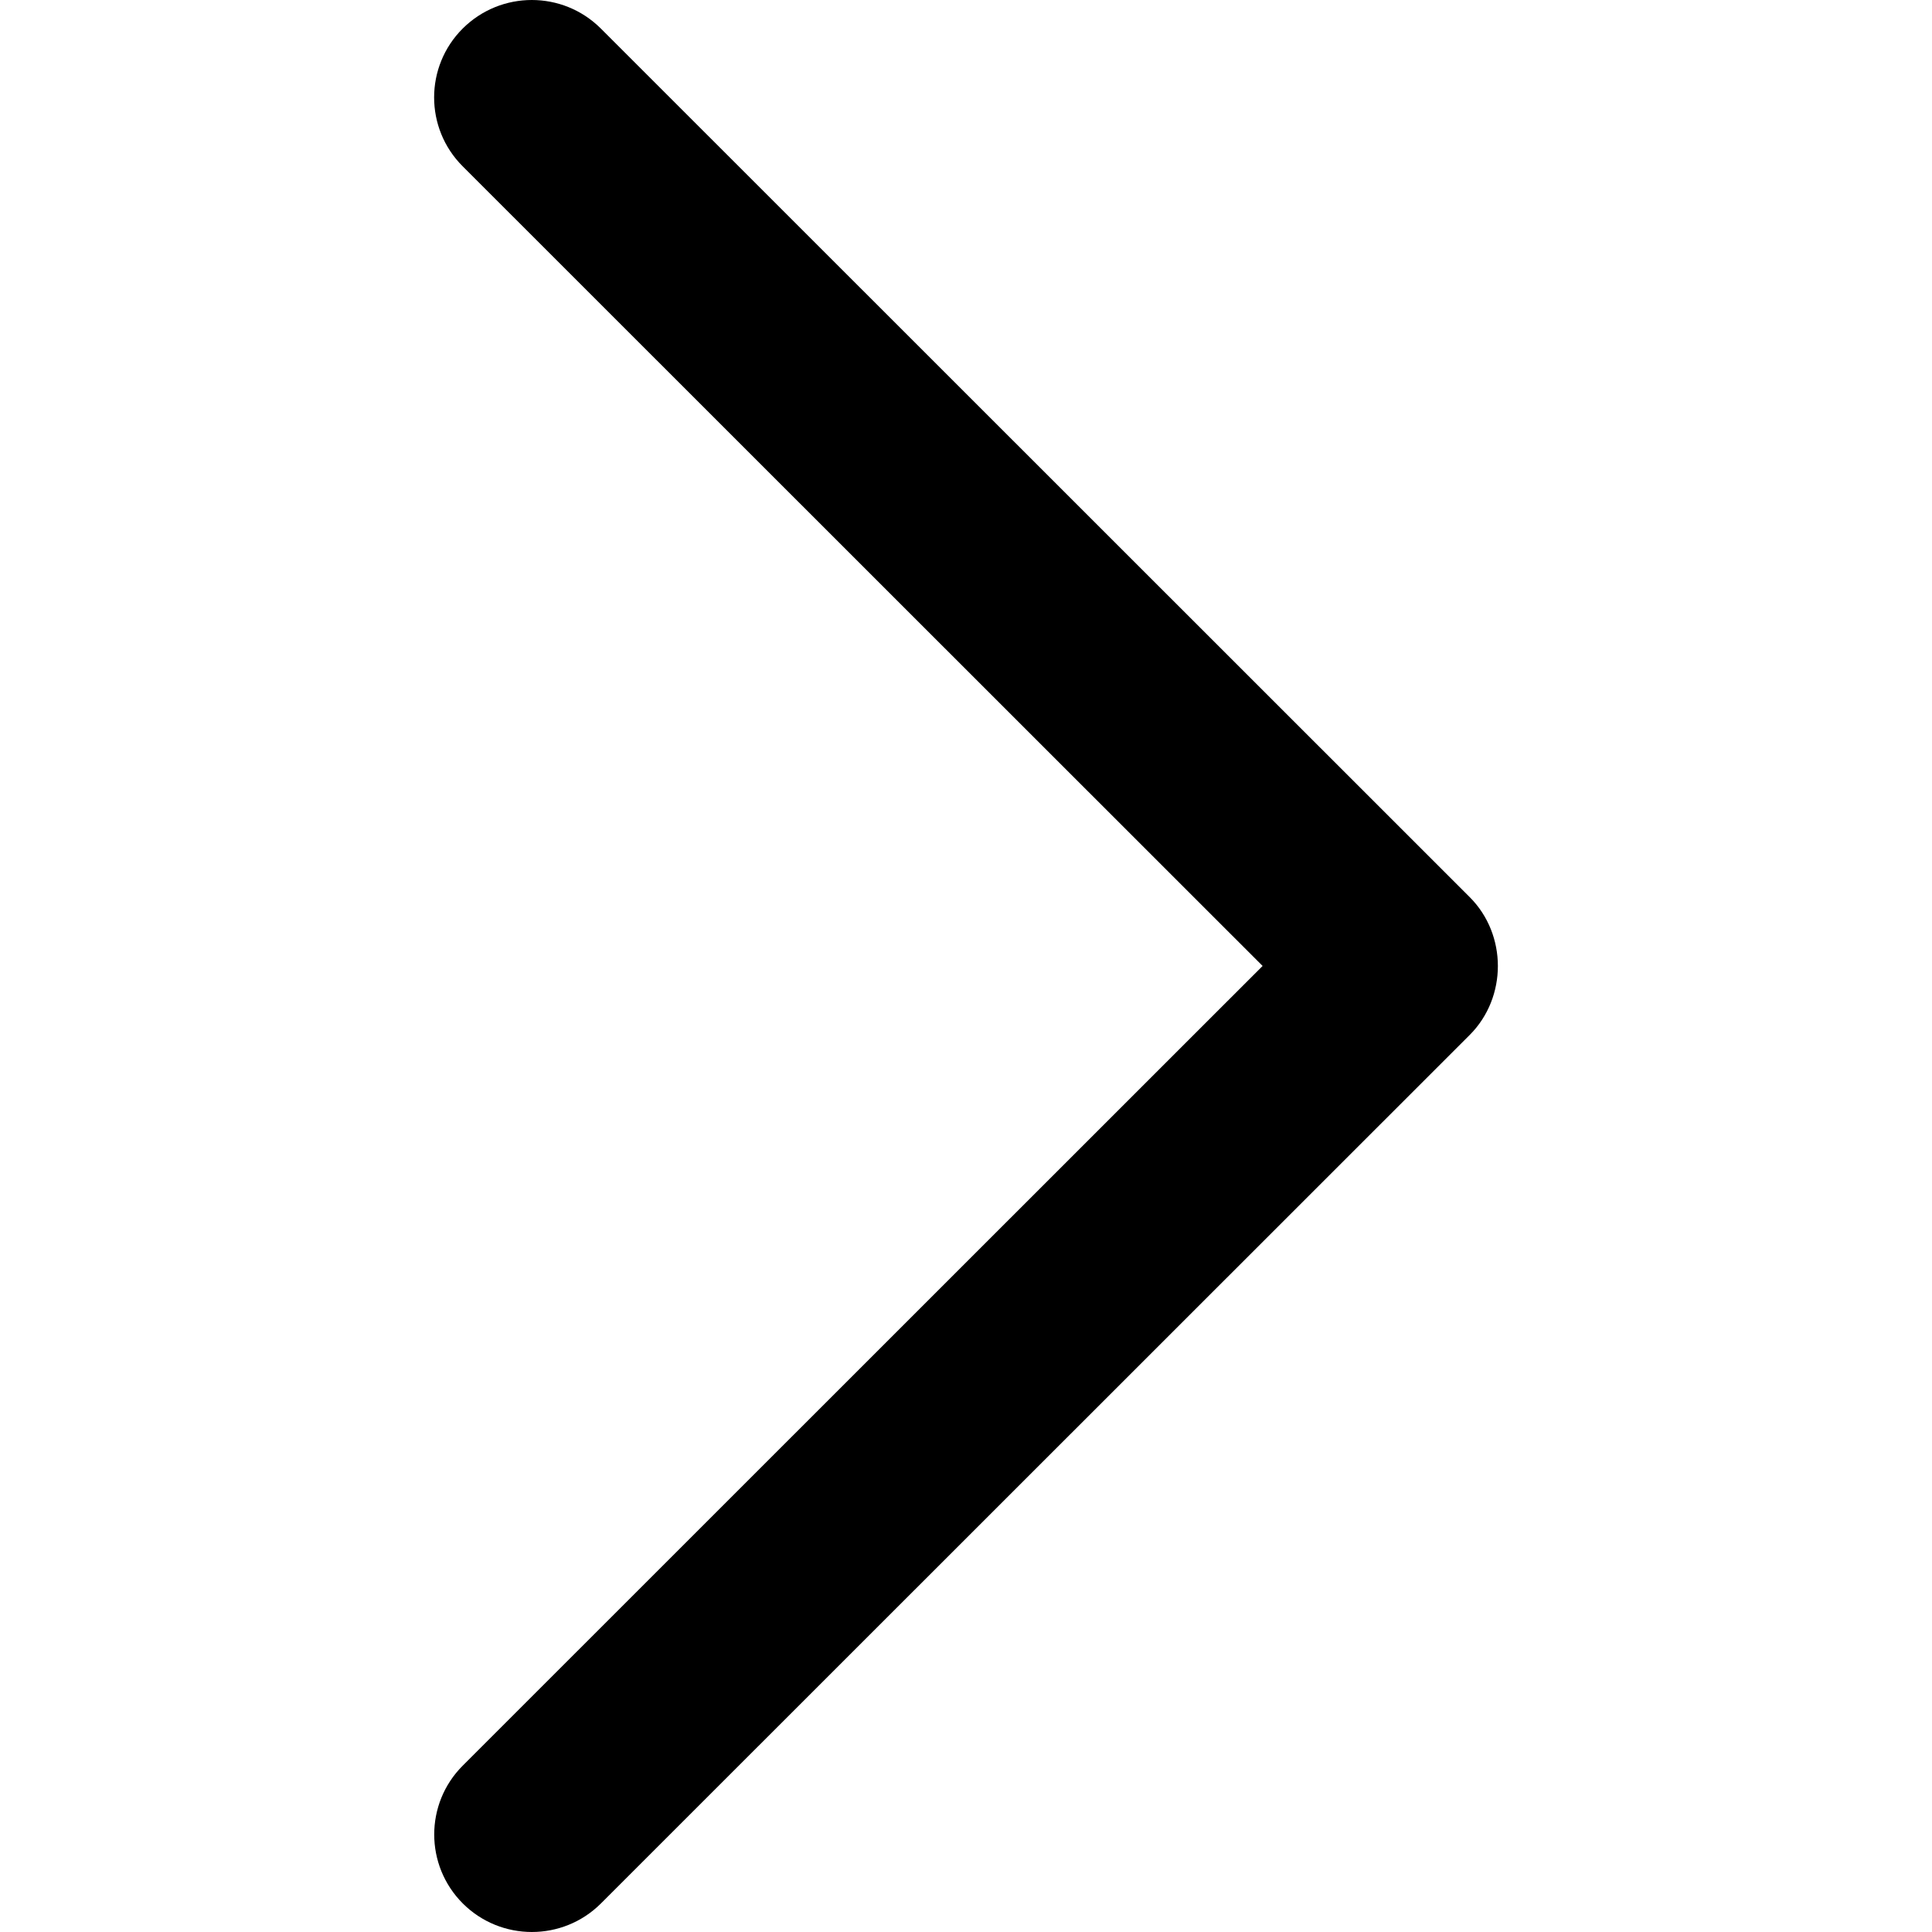
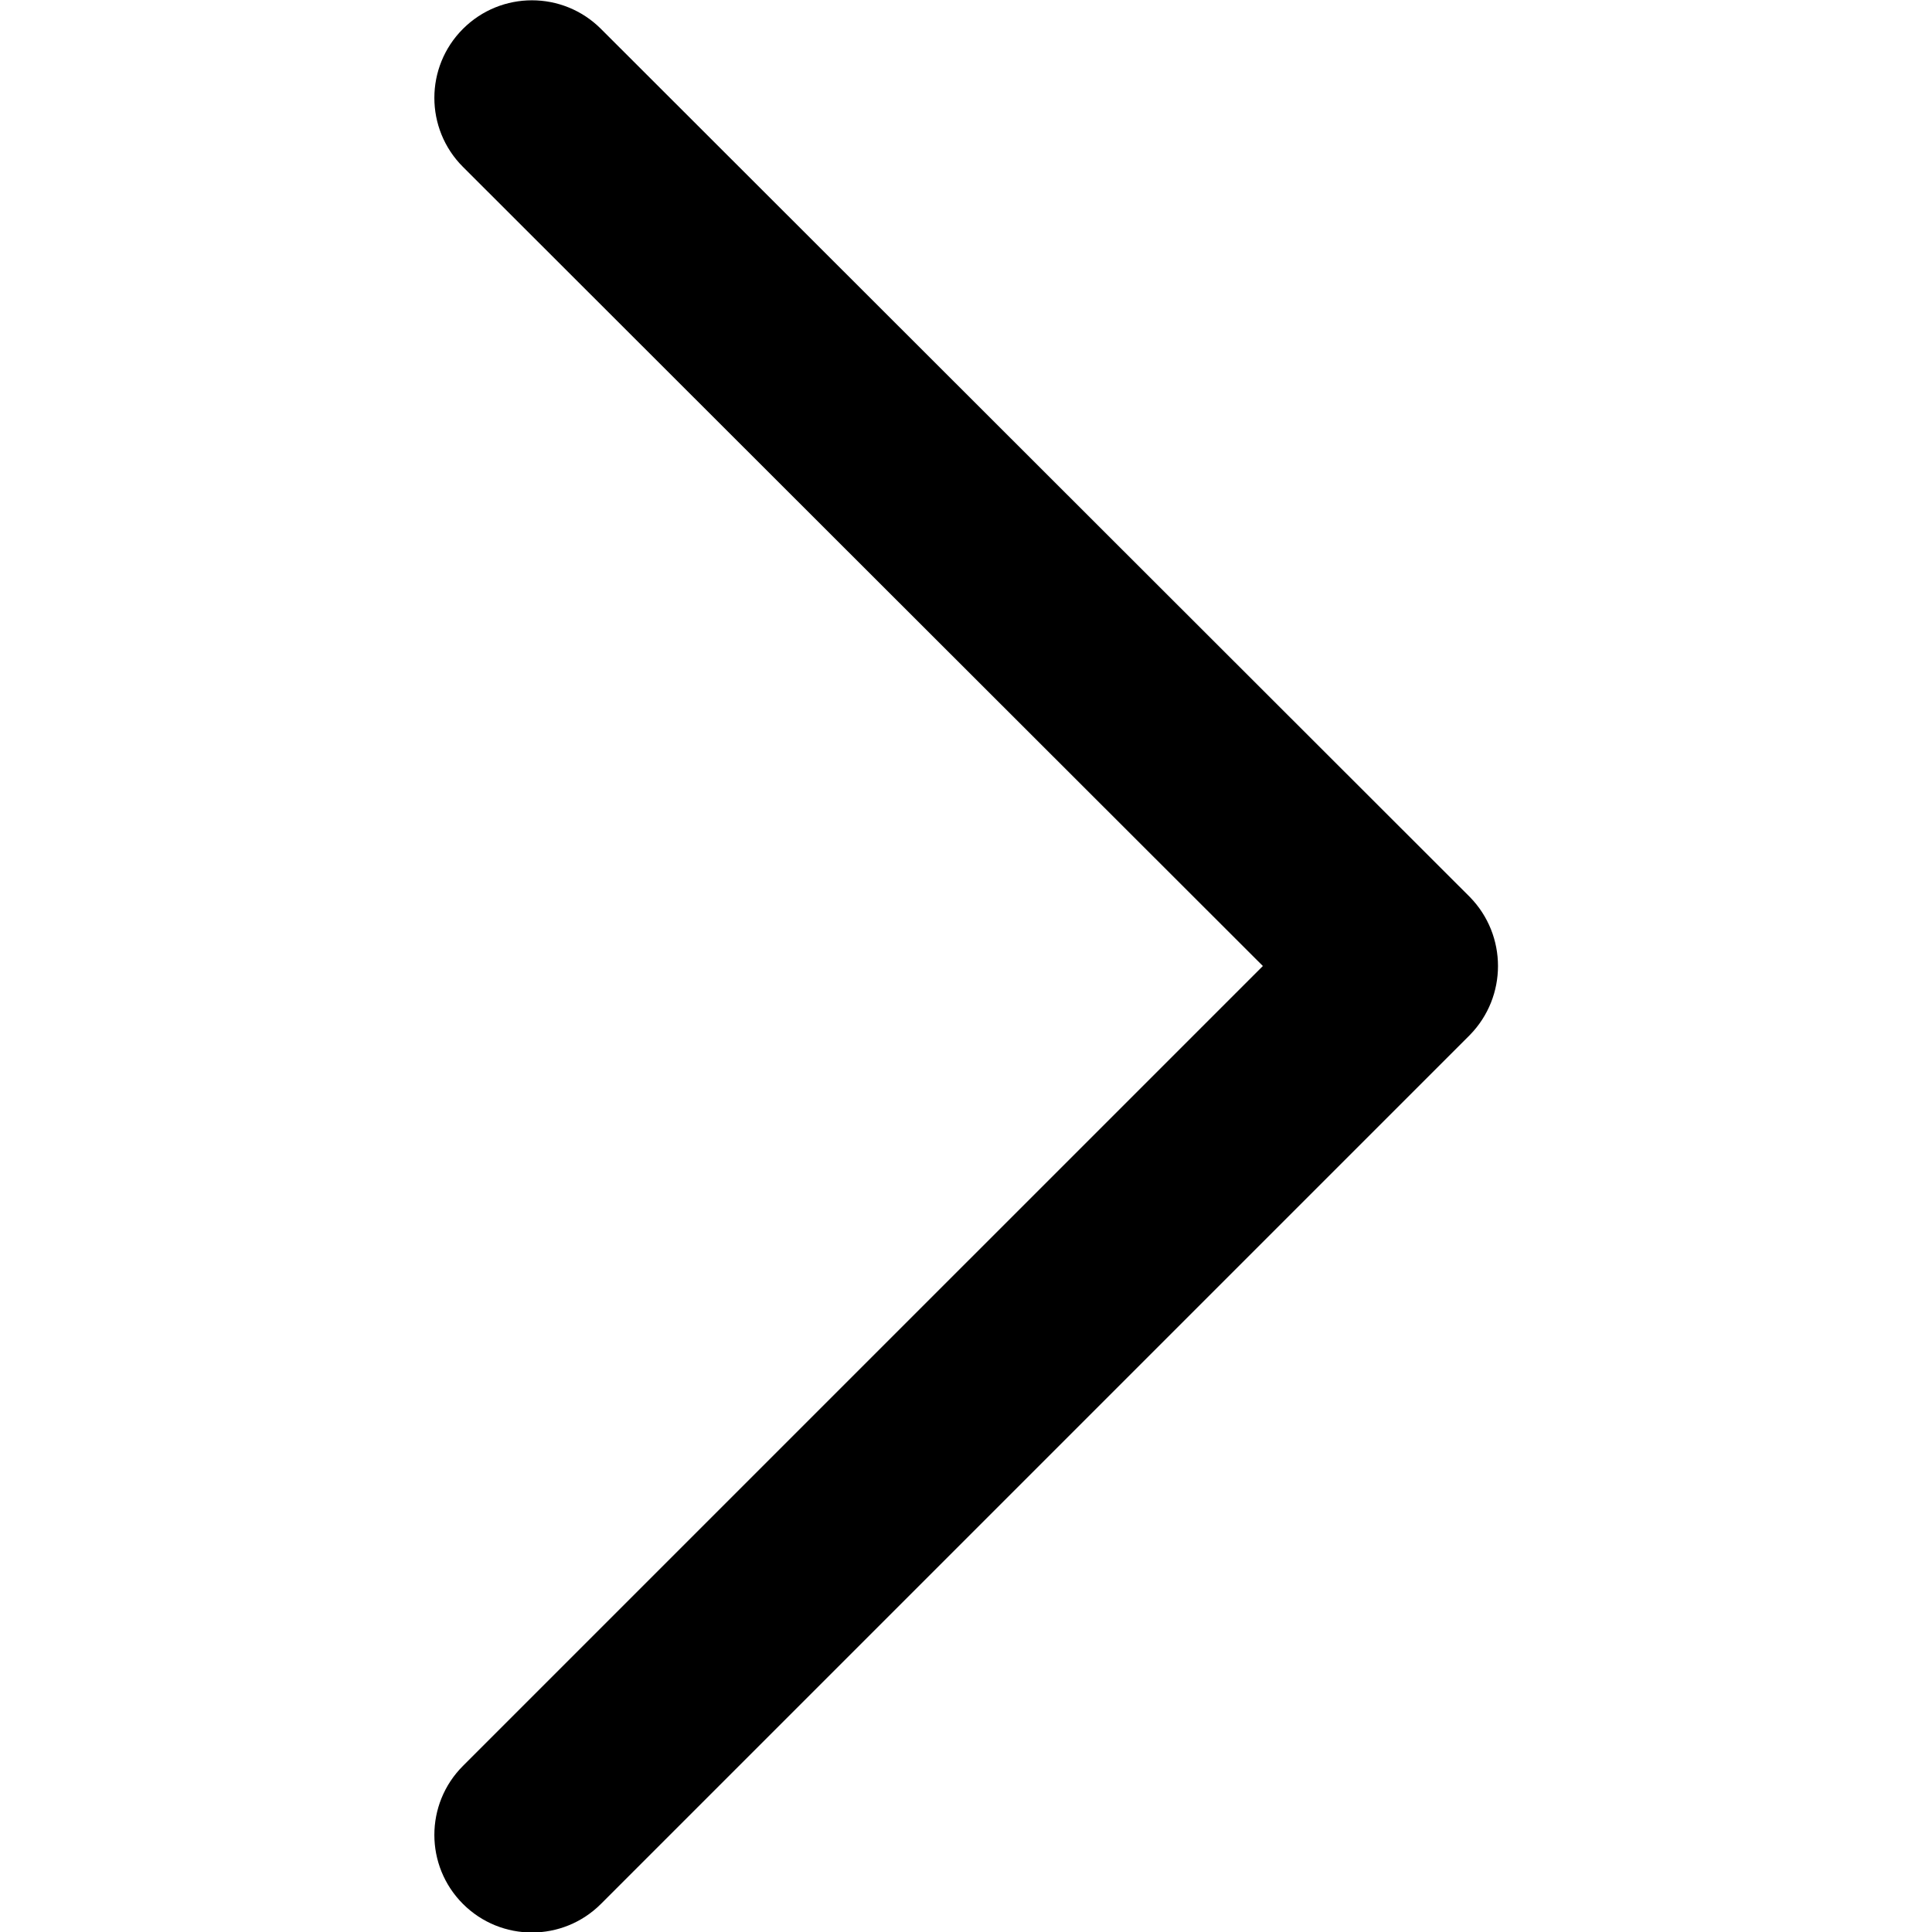
- <svg xmlns="http://www.w3.org/2000/svg" version="1.1" id="Capa_1" x="0px" y="0px" viewBox="0 0 240.823 240.823" style="enable-background:new 0 0 240.823 240.823;" xml:space="preserve">
-   <g>
-     <path id="Chevron_Right_1_" d="M183.189,111.816L74.892,3.555c-4.752-4.74-12.451-4.74-17.215,0c-4.752,4.74-4.752,12.439,0,17.179   l99.707,99.671l-99.695,99.671c-4.752,4.74-4.752,12.439,0,17.191c4.752,4.74,12.463,4.74,17.215,0l108.297-108.261   C187.881,124.315,187.881,116.495,183.189,111.816z" />
-     <g>
- 	</g>
-     <g>
- 	</g>
-     <g>
- 	</g>
-     <g>
- 	</g>
-     <g>
- 	</g>
-     <g>
- 	</g>
-   </g>
-   <g>
- </g>
-   <g>
- </g>
-   <g>
- </g>
-   <g>
- </g>
-   <g>
- </g>
-   <g>
- </g>
-   <g>
- </g>
-   <g>
- </g>
-   <g>
- </g>
-   <g>
- </g>
-   <g>
- </g>
-   <g>
- </g>
-   <g>
- </g>
-   <g>
- </g>
-   <g>
- </g>
+ <svg xmlns="http://www.w3.org/2000/svg" viewBox="0 0 240.8 240.8" xml:space="preserve">
+   <path d="M183.2 111.8 74.9 3.6a12.1 12.1 0 1 0-17.2 17.2l99.7 99.6-99.7 99.7a12.1 12.1 0 1 0 17.2 17.2L183.2 129a12.3 12.3 0 0 0 0-17.2z" />
</svg>
